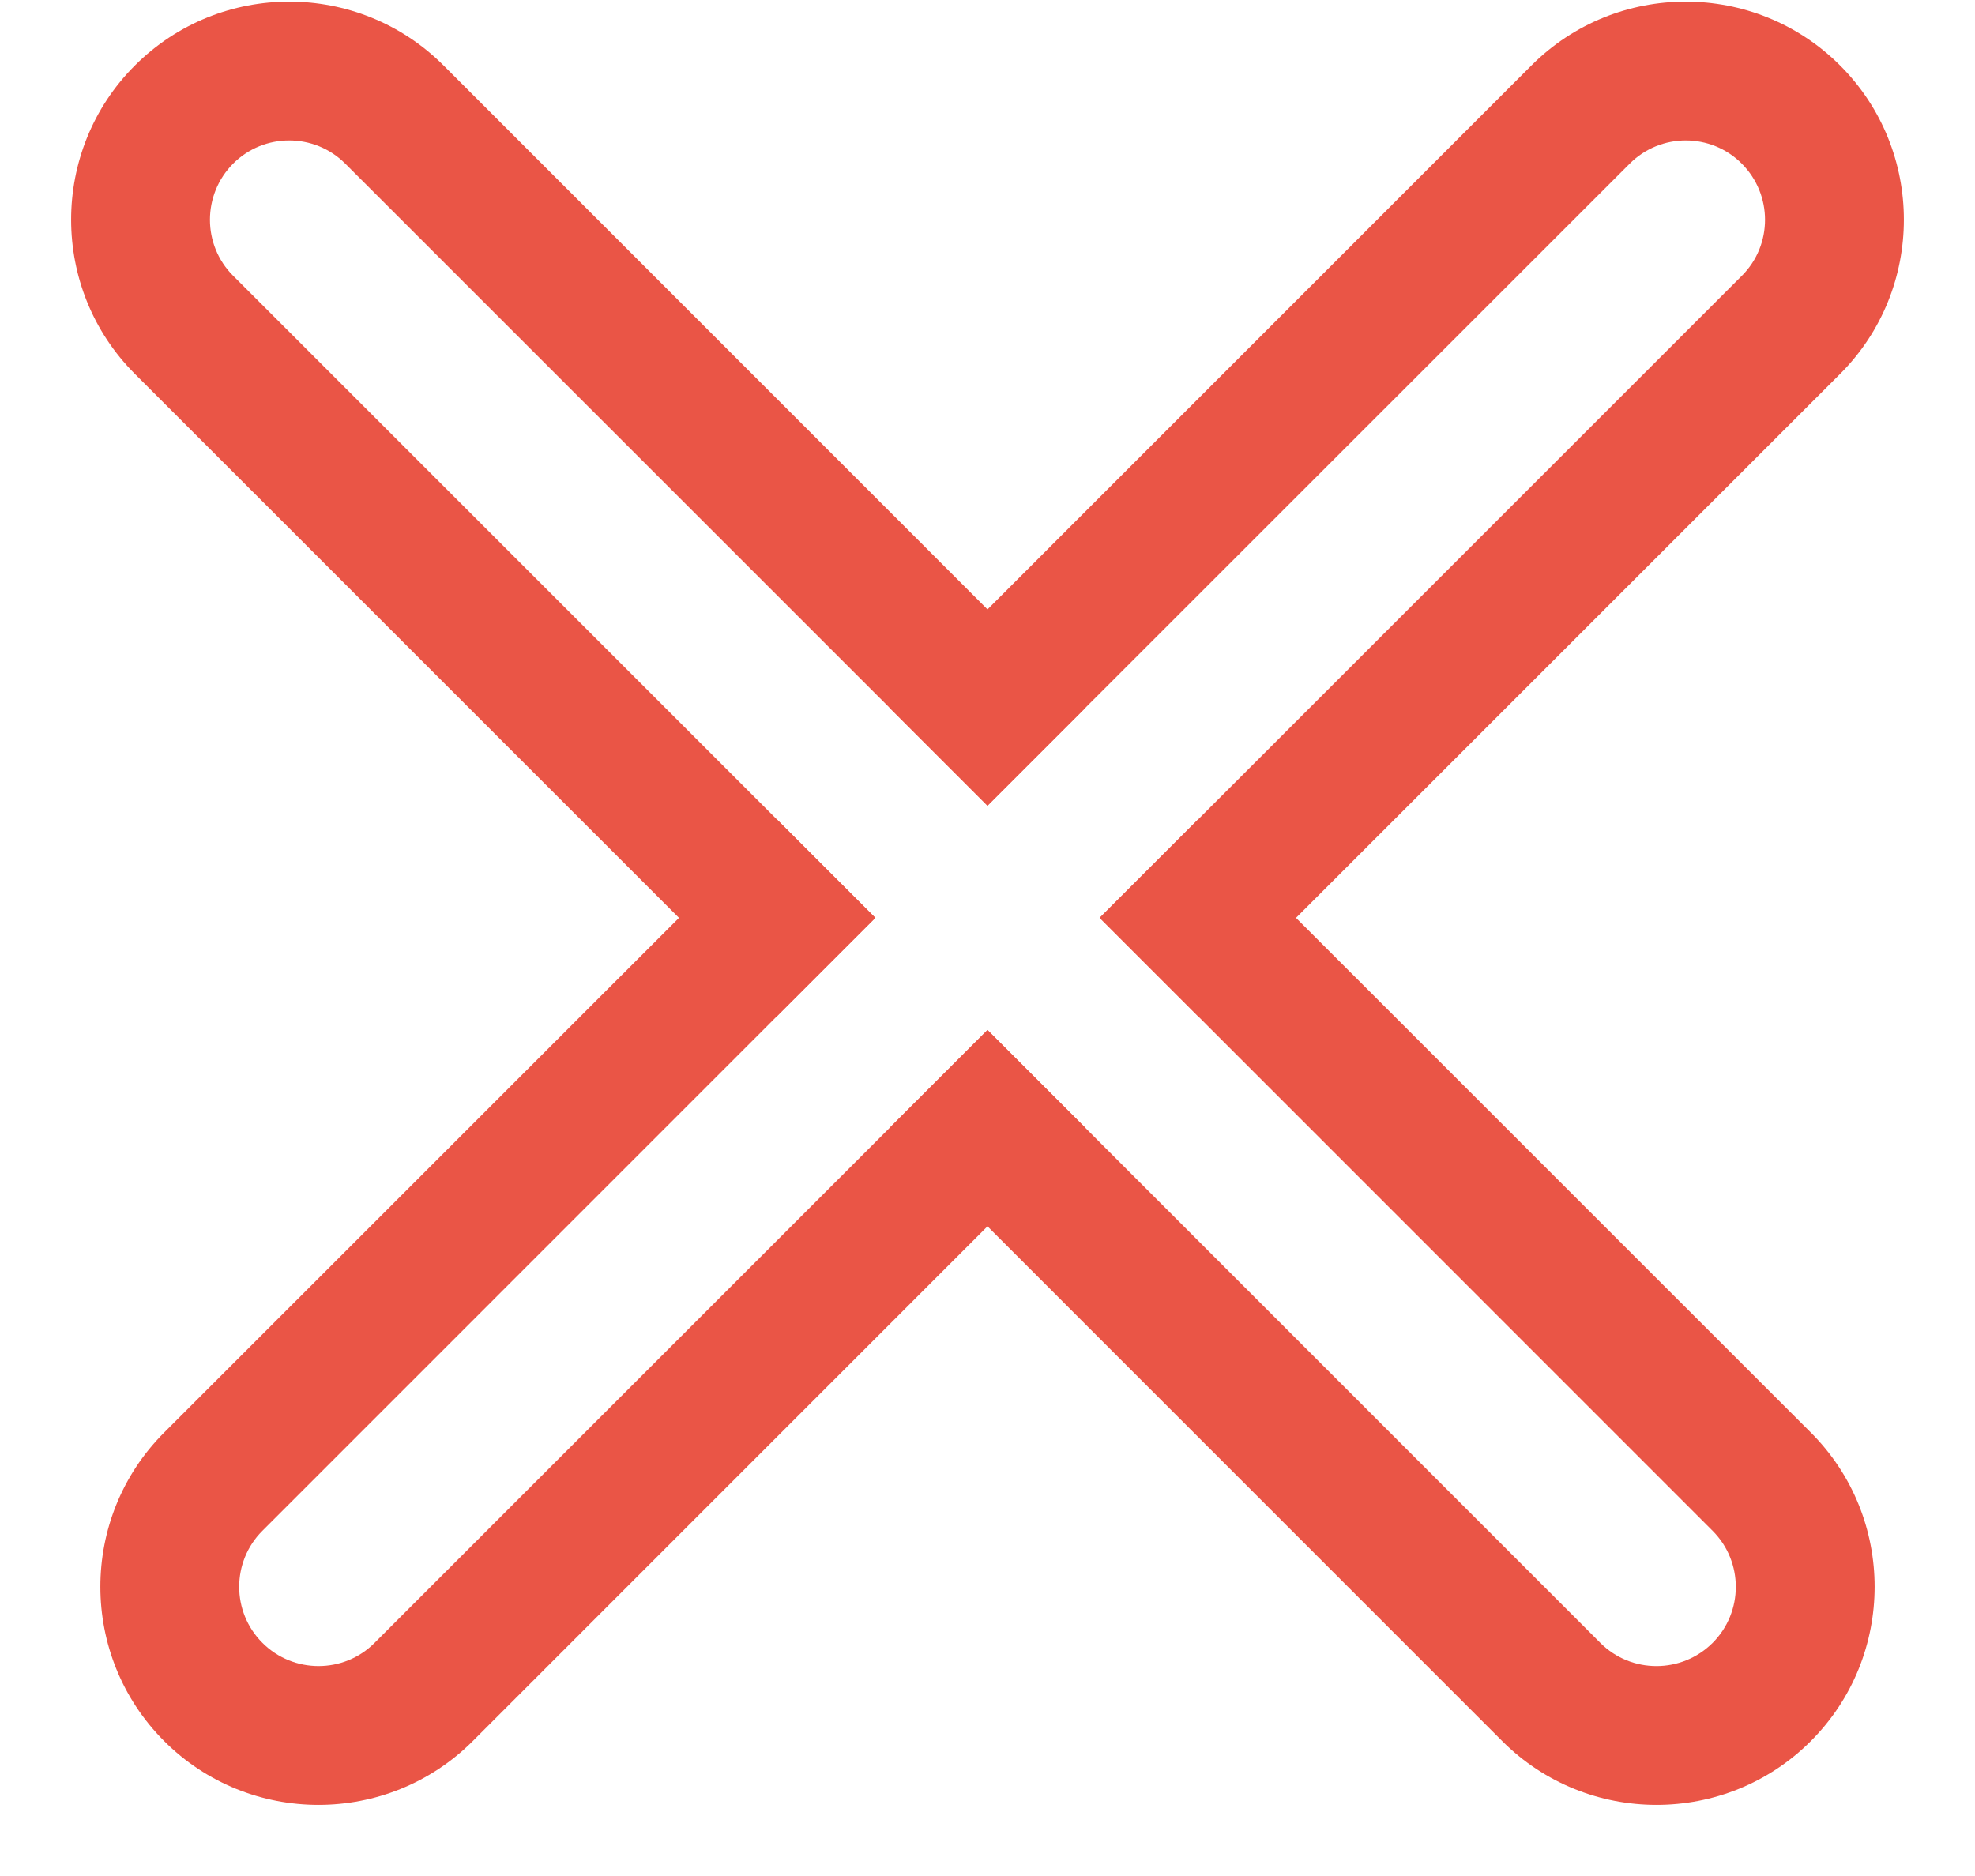
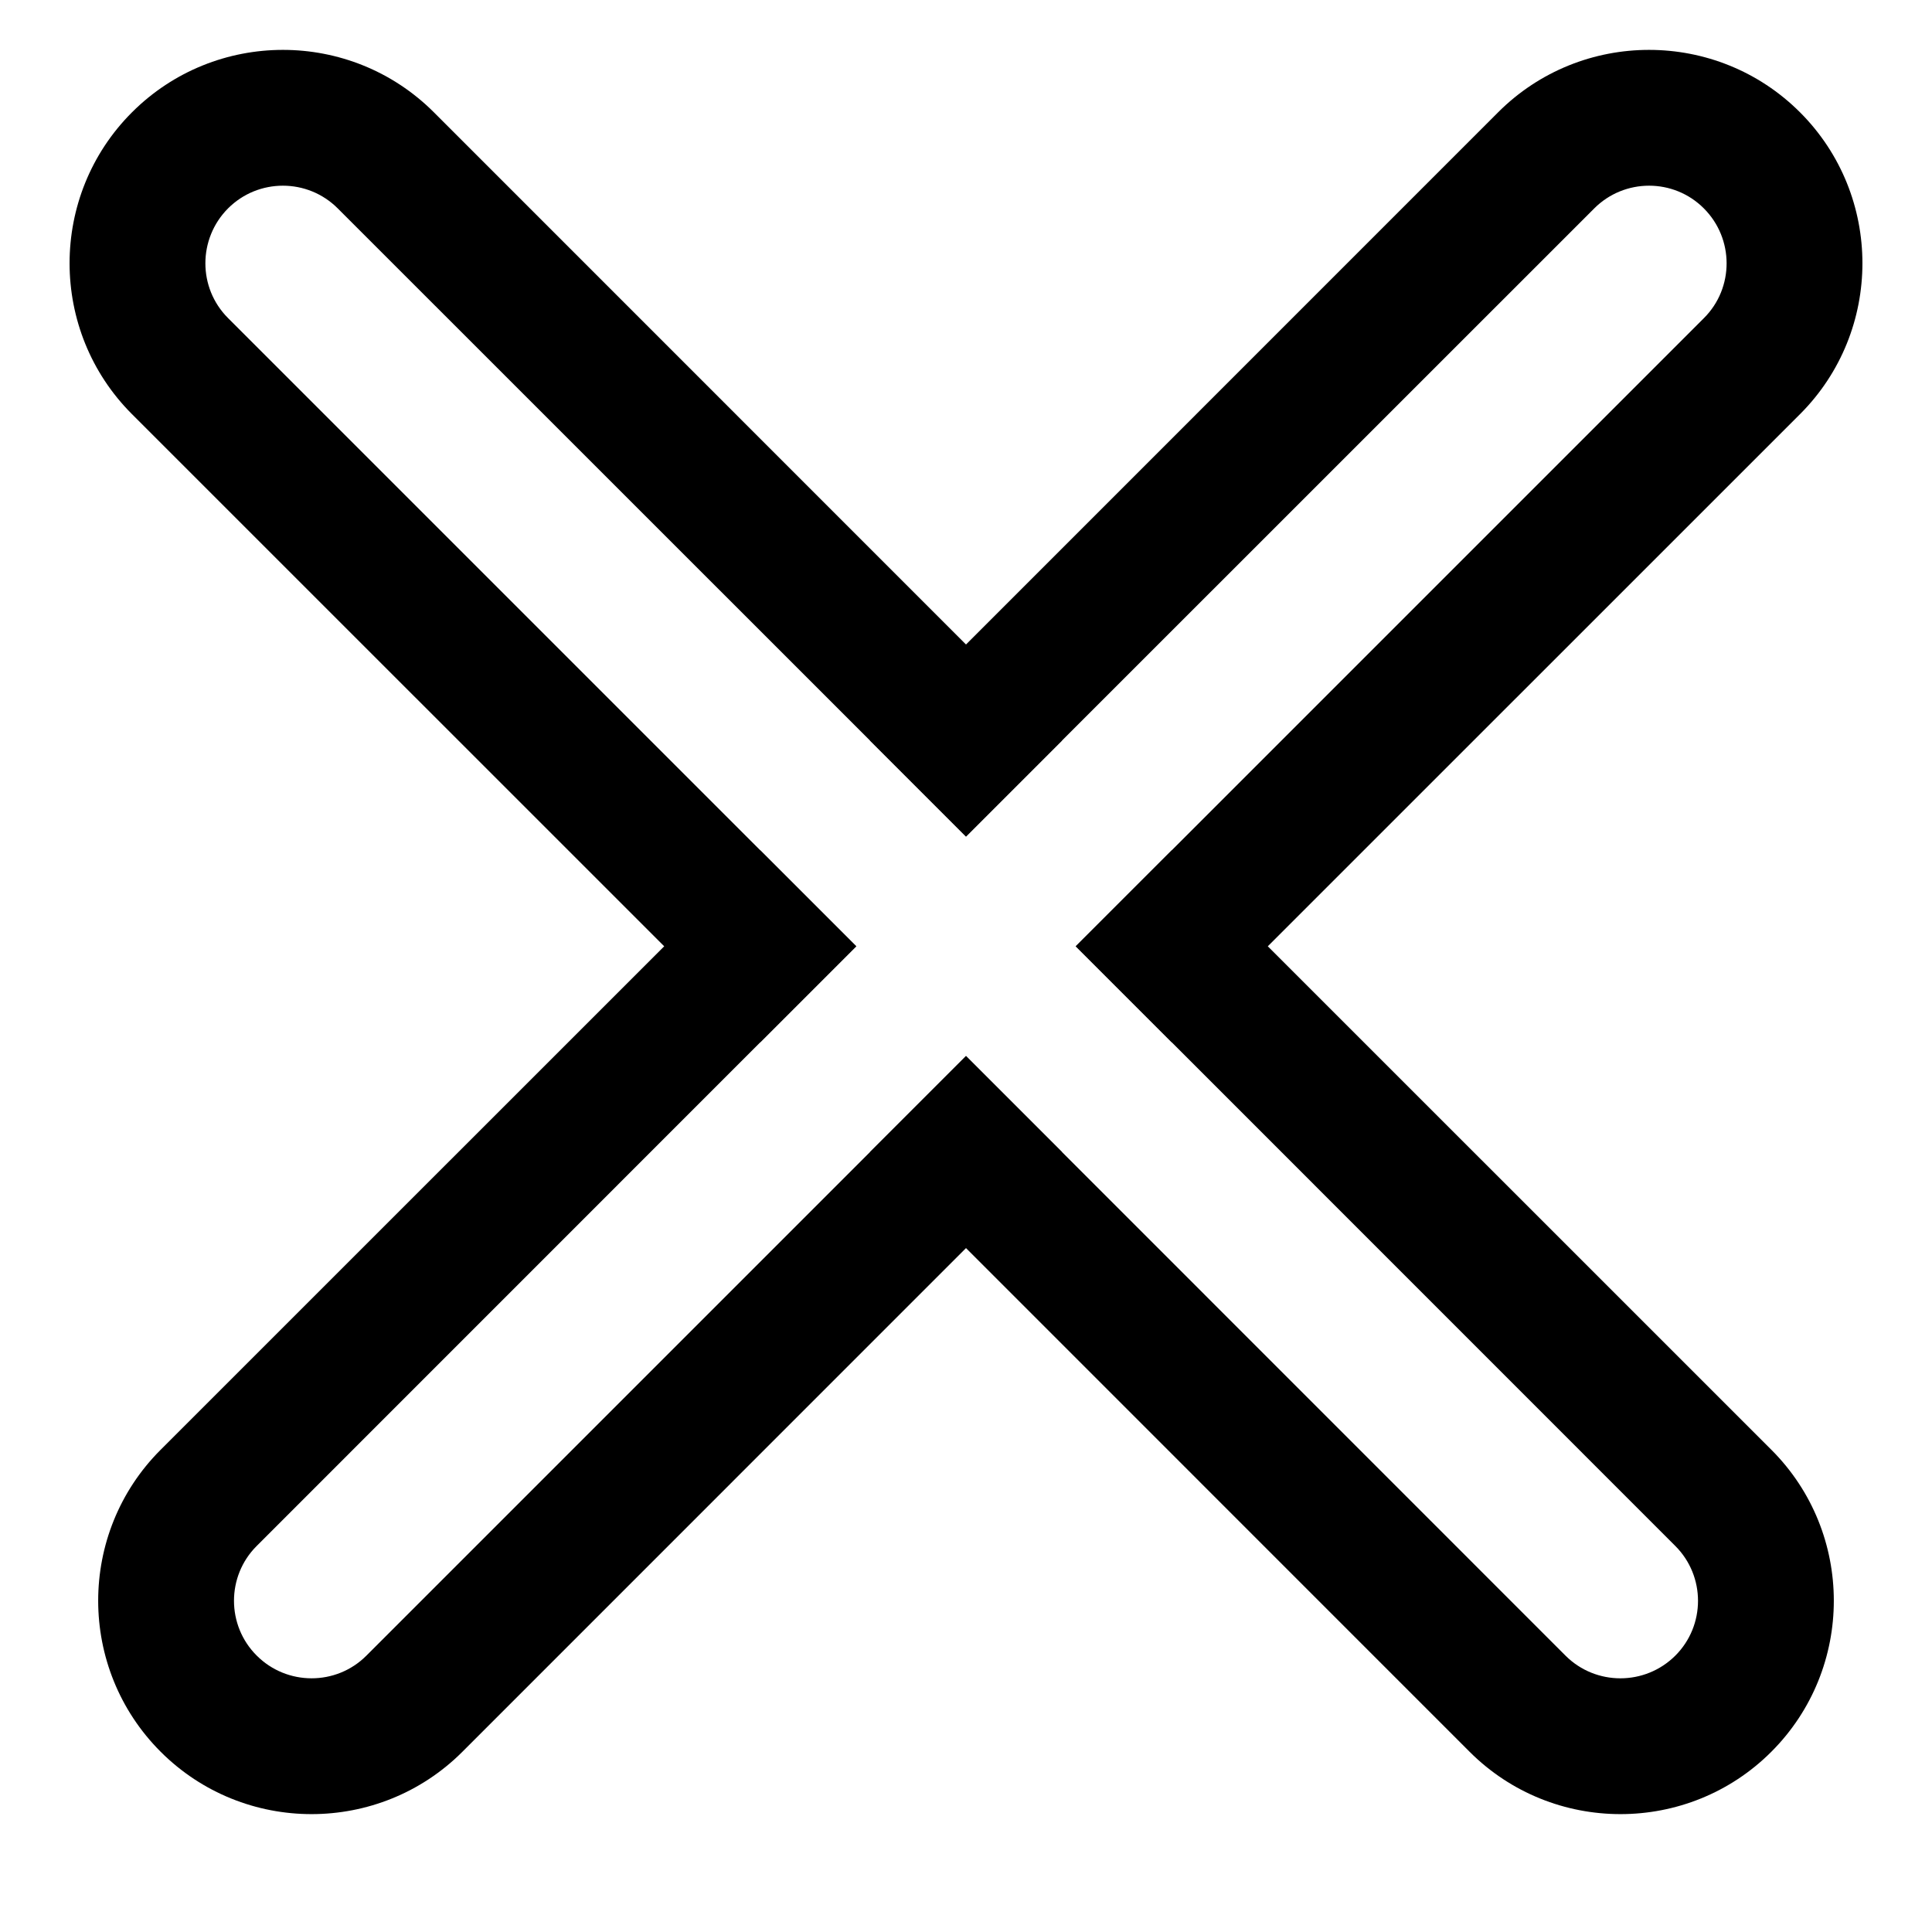
- <svg xmlns="http://www.w3.org/2000/svg" width="20" height="19" viewBox="0 0 20 19" fill="none">
-   <path fill-rule="evenodd" clip-rule="evenodd" d="M10.994 7.166L4.491 0.662C3.629 -0.199 2.228 -0.199 1.366 0.663C0.505 1.524 0.505 2.926 1.366 3.787L7.87 10.29L8.864 9.296L7.87 8.302L2.36 2.792C2.048 2.48 2.048 1.971 2.361 1.657C2.674 1.344 3.183 1.344 3.496 1.657L9.006 7.166L10 8.16L10.994 7.166ZM12.13 8.302L11.136 9.296L12.13 10.29L17.343 15.504C17.656 15.817 17.656 16.326 17.343 16.639C17.029 16.952 16.52 16.952 16.207 16.64L10.994 11.426L10 10.432L9.006 11.426L15.213 17.634C16.074 18.495 17.476 18.495 18.337 17.634C19.199 16.772 19.199 15.37 18.338 14.509L12.13 8.302Z" fill="#EA5546" />
-   <path fill-rule="evenodd" clip-rule="evenodd" d="M15.509 0.662L9.006 7.166L10 8.16L10.994 7.166L16.504 1.657C16.817 1.344 17.326 1.344 17.638 1.657C17.952 1.971 17.952 2.48 17.64 2.792L12.13 8.302L11.136 9.296L12.13 10.29L18.634 3.787C19.495 2.926 19.495 1.524 18.634 0.663C17.772 -0.199 16.37 -0.199 15.509 0.662ZM10.994 11.426L10 10.432L9.006 11.426L3.792 16.64C3.48 16.952 2.97 16.952 2.657 16.638C2.344 16.326 2.344 15.816 2.657 15.504L7.87 10.29L8.864 9.296L7.87 8.302L1.662 14.509C0.801 15.37 0.801 16.772 1.663 17.634C2.524 18.495 3.926 18.495 4.787 17.634L10.994 11.426Z" fill="#EA5546" />
+ <svg xmlns="http://www.w3.org/2000/svg" id="close" width="24" height="24" viewBox="0 0 20 19">
+   <path fill-rule="evenodd" clip-rule="evenodd" d="M10.994 7.166L4.491 0.662C3.629 -0.199 2.228 -0.199 1.366 0.663C0.505 1.524 0.505 2.926 1.366 3.787L7.87 10.29L8.864 9.296L7.87 8.302L2.36 2.792C2.048 2.48 2.048 1.971 2.361 1.657C2.674 1.344 3.183 1.344 3.496 1.657L9.006 7.166L10 8.16L10.994 7.166ZM12.13 8.302L11.136 9.296L12.13 10.29L17.343 15.504C17.656 15.817 17.656 16.326 17.343 16.639C17.029 16.952 16.52 16.952 16.207 16.64L10.994 11.426L10 10.432L9.006 11.426L15.213 17.634C16.074 18.495 17.476 18.495 18.337 17.634C19.199 16.772 19.199 15.37 18.338 14.509L12.13 8.302Z" />
+   <path fill-rule="evenodd" clip-rule="evenodd" d="M15.509 0.662L9.006 7.166L10 8.16L10.994 7.166L16.504 1.657C16.817 1.344 17.326 1.344 17.638 1.657C17.952 1.971 17.952 2.48 17.64 2.792L12.13 8.302L11.136 9.296L12.13 10.29L18.634 3.787C19.495 2.926 19.495 1.524 18.634 0.663C17.772 -0.199 16.37 -0.199 15.509 0.662ZM10.994 11.426L10 10.432L9.006 11.426L3.792 16.64C3.48 16.952 2.97 16.952 2.657 16.638C2.344 16.326 2.344 15.816 2.657 15.504L7.87 10.29L8.864 9.296L7.87 8.302L1.662 14.509C0.801 15.37 0.801 16.772 1.663 17.634C2.524 18.495 3.926 18.495 4.787 17.634L10.994 11.426Z" />
</svg>
